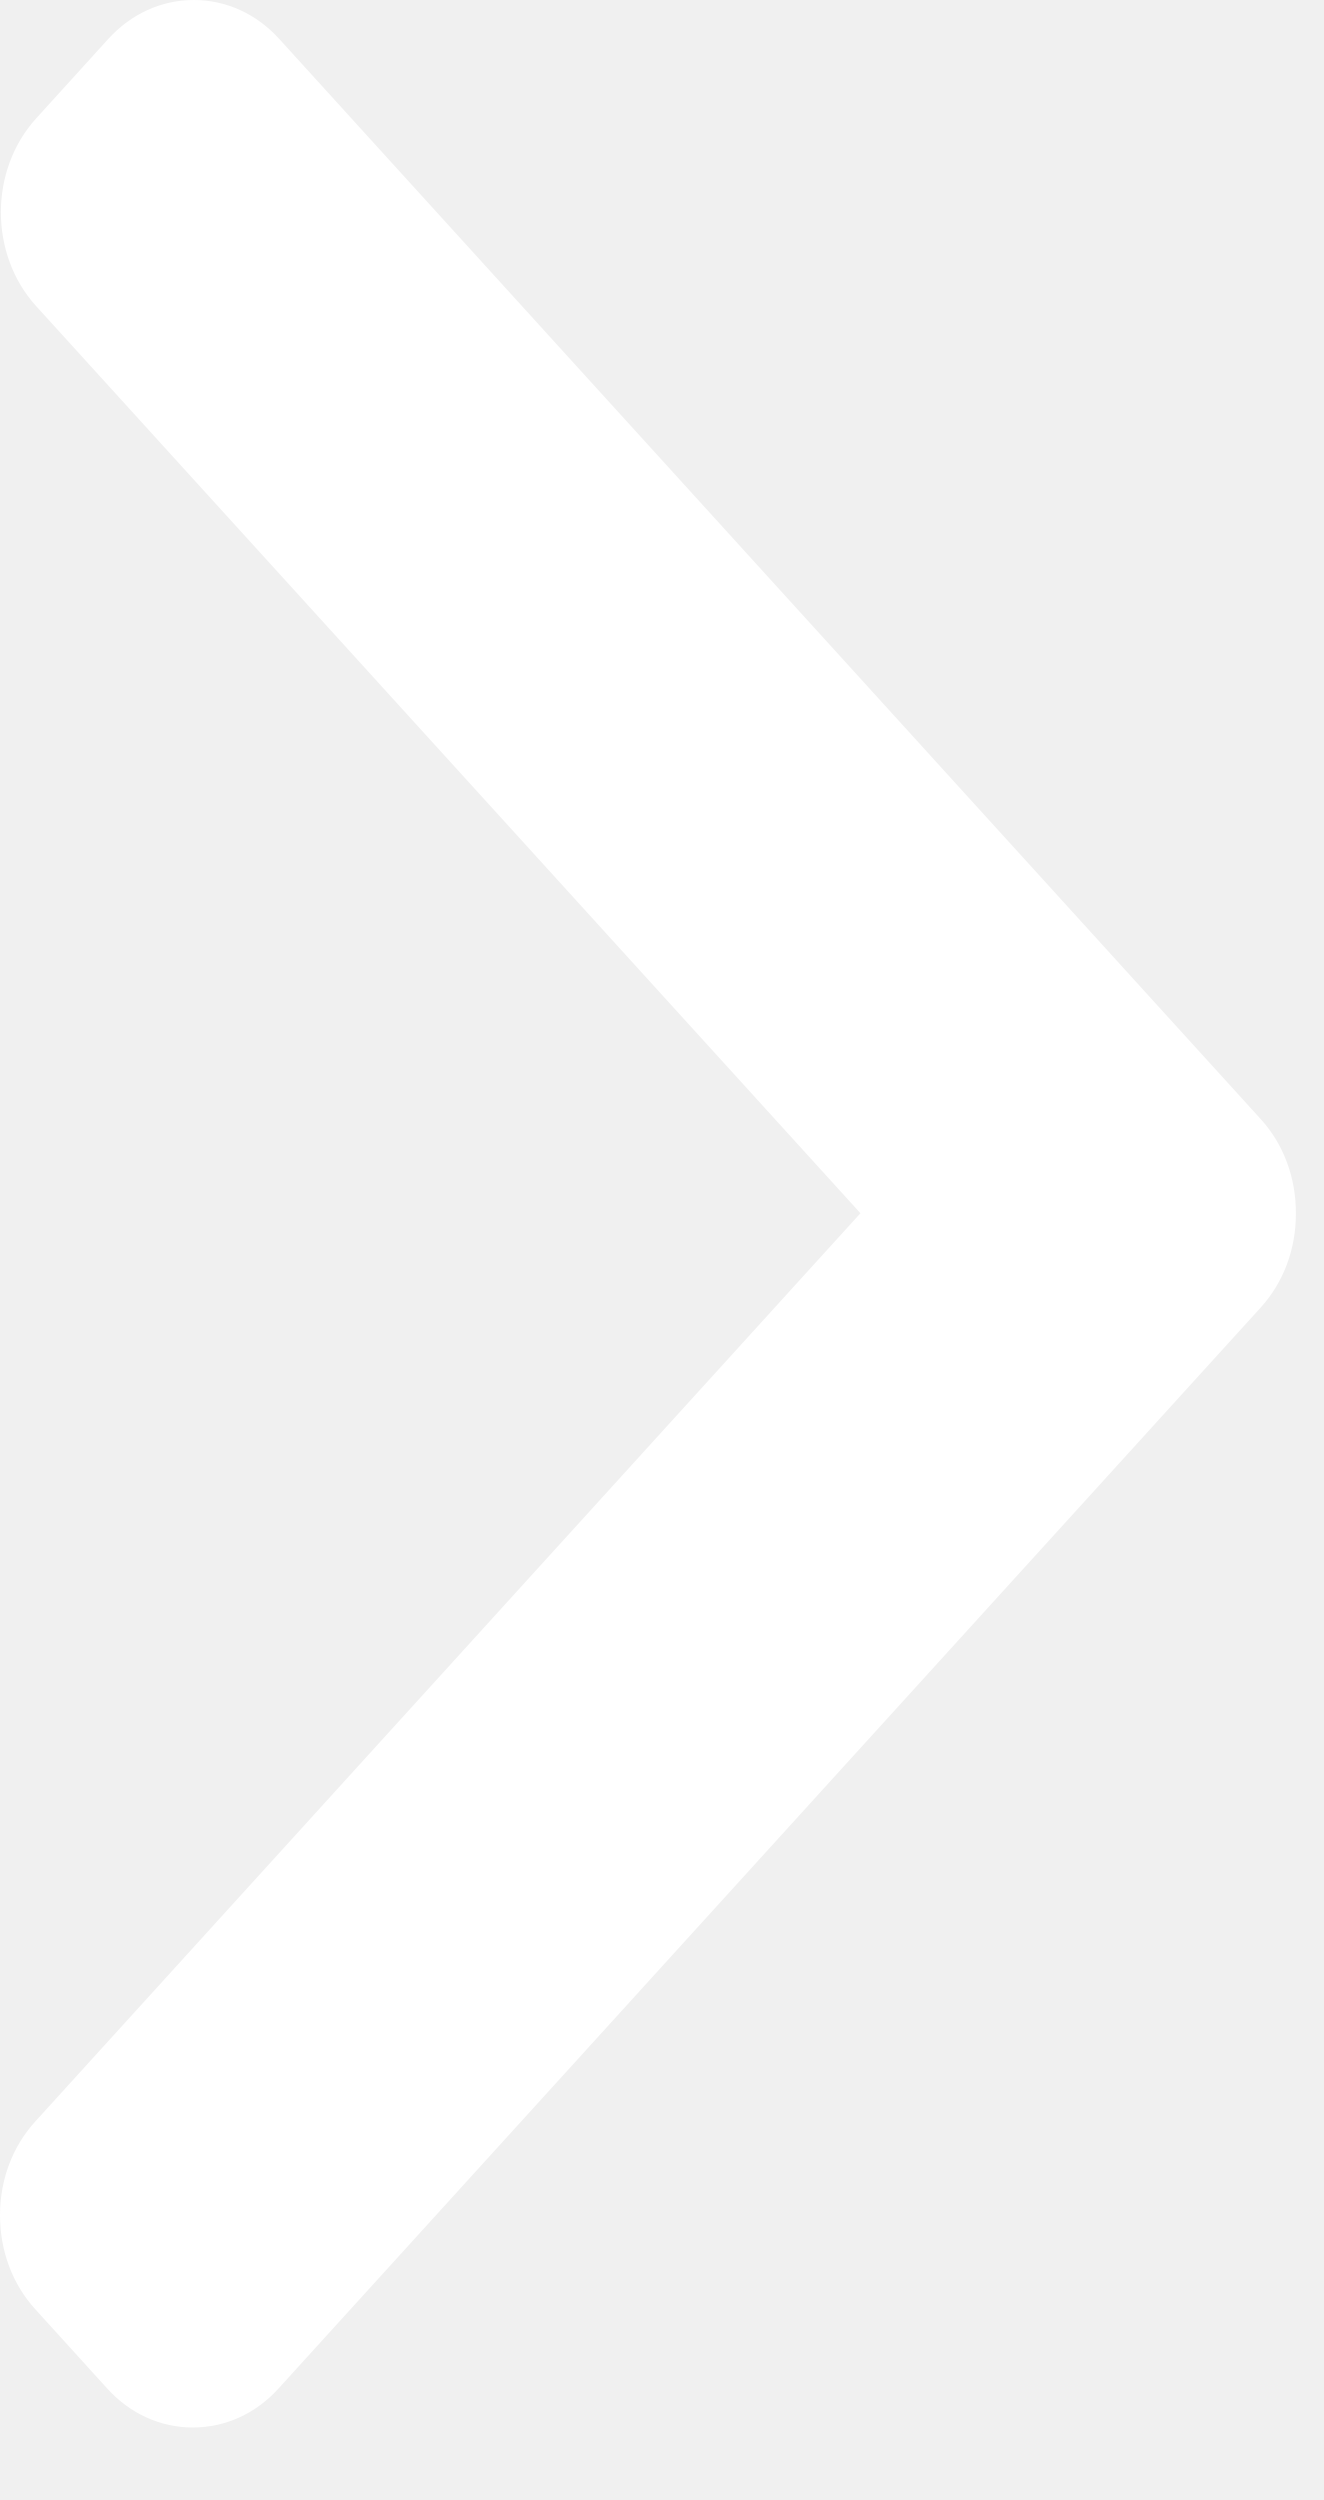
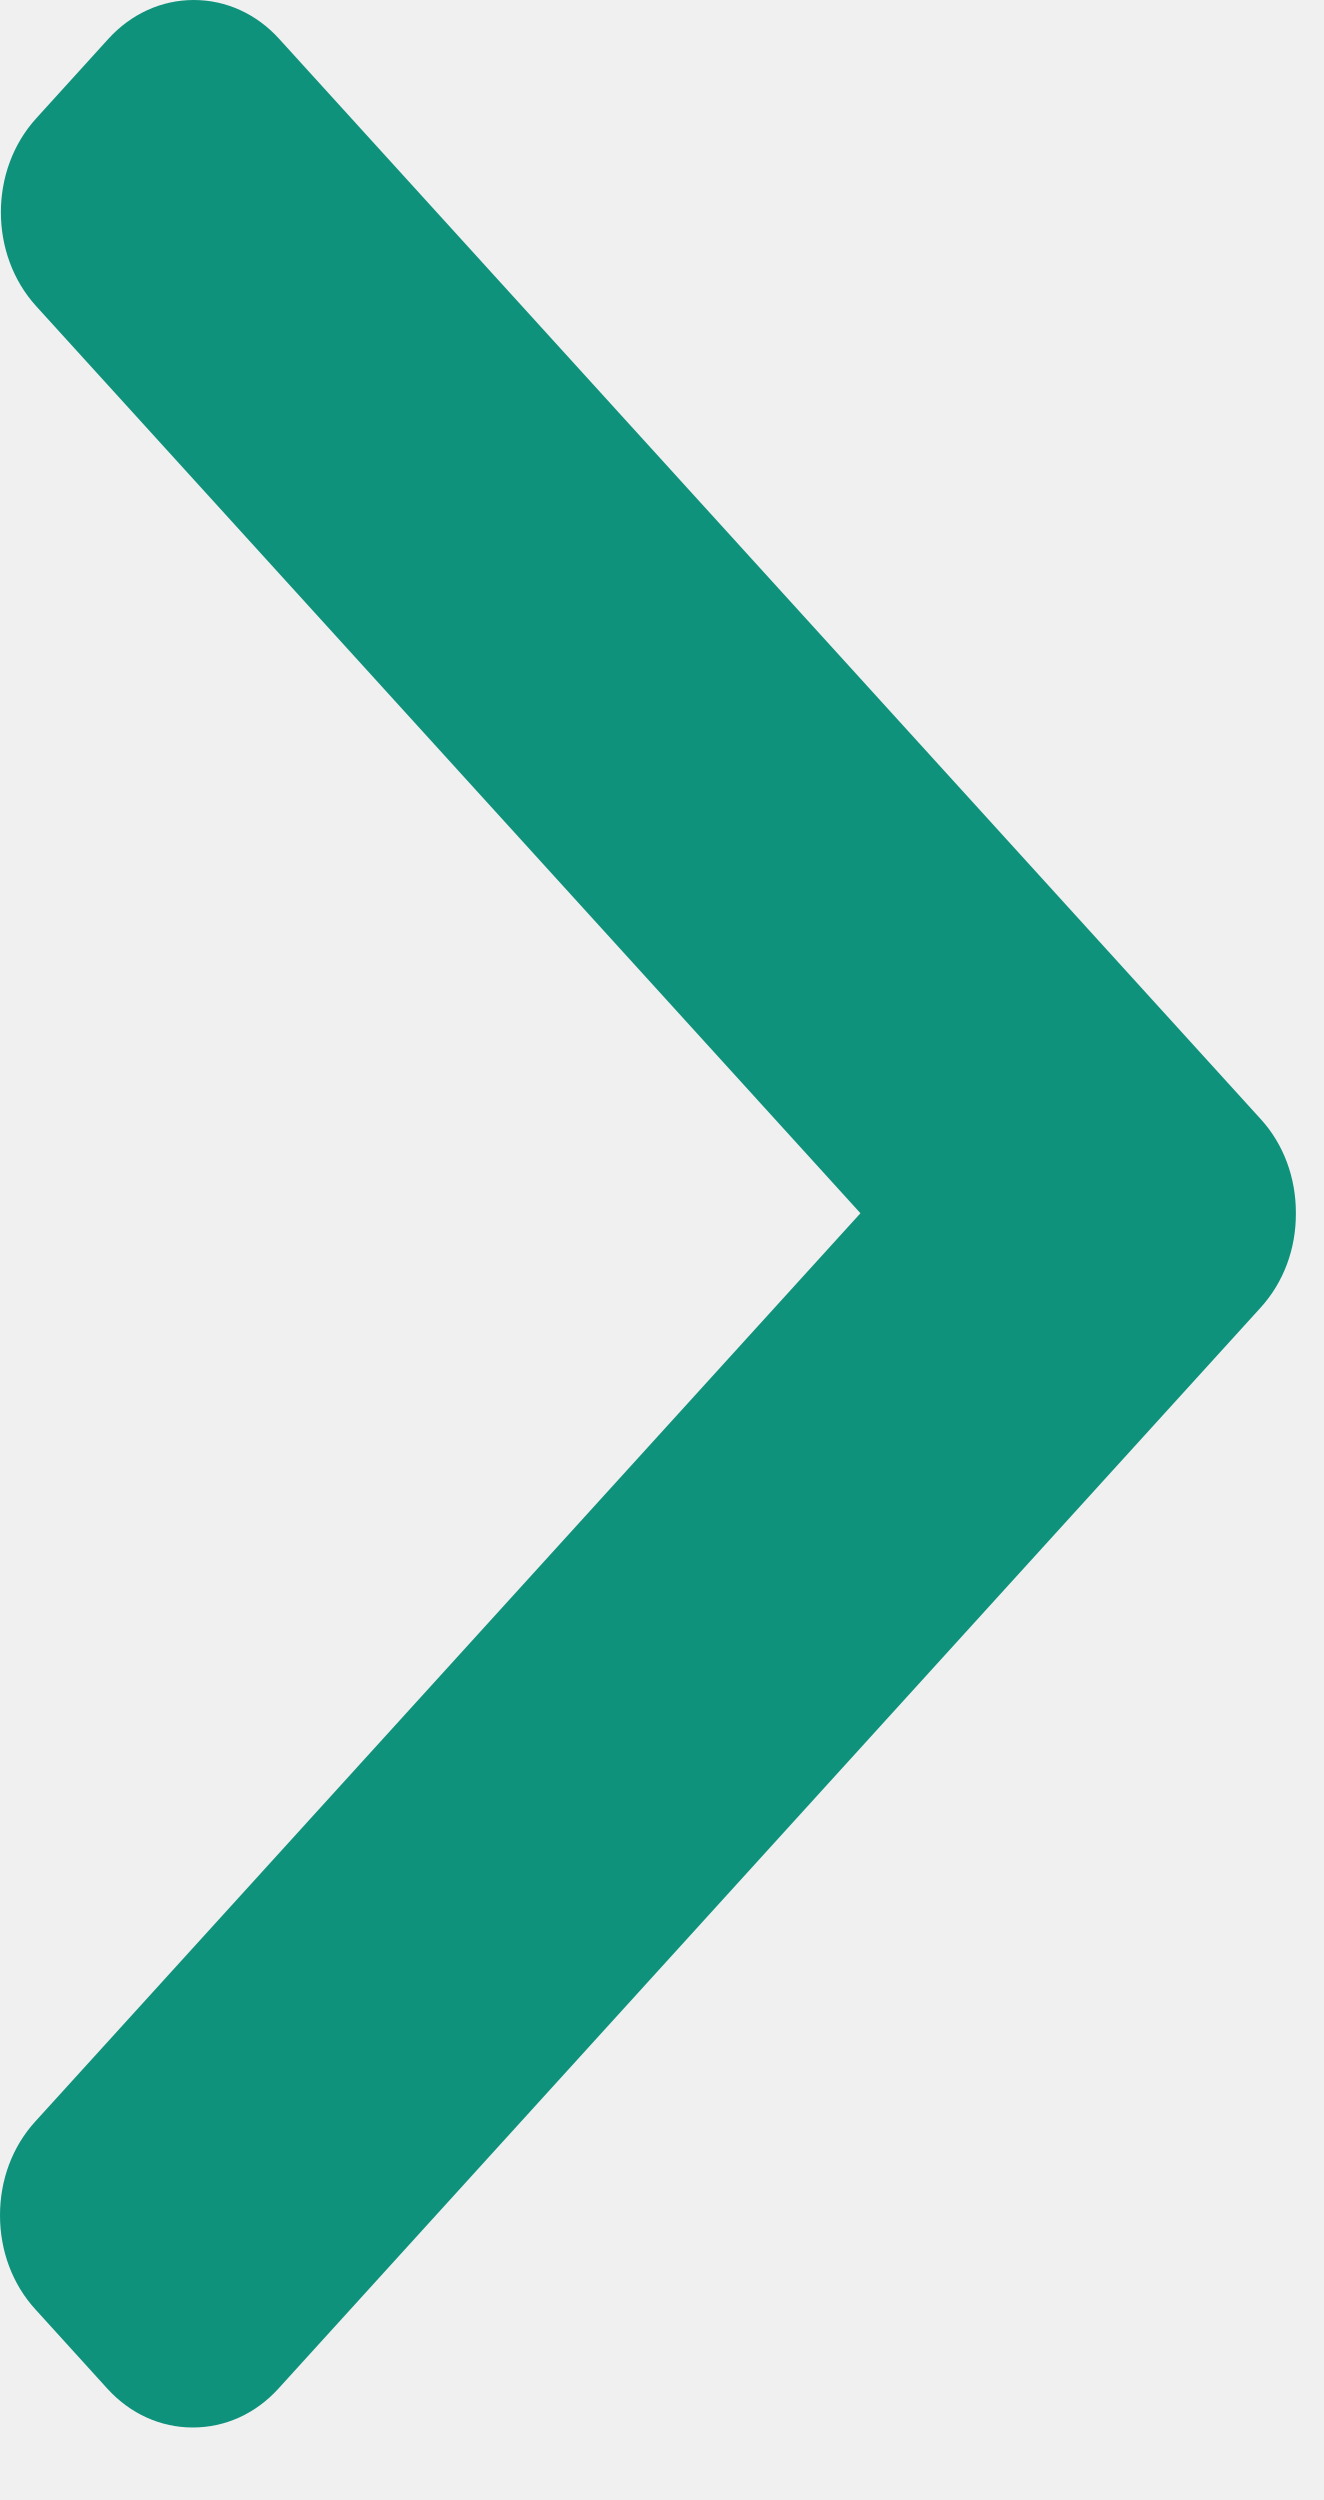
<svg xmlns="http://www.w3.org/2000/svg" width="9" height="17" viewBox="0 0 9 17" fill="none">
-   <path d="M8.573 7.61L1.898 0.264C1.744 0.094 1.537 0 1.318 0C1.098 0 0.892 0.094 0.737 0.264L0.246 0.805C-0.074 1.157 -0.074 1.73 0.246 2.082L5.851 8.25L0.24 14.426C0.085 14.596 0 14.822 0 15.064C0 15.306 0.085 15.533 0.24 15.703L0.731 16.244C0.886 16.414 1.092 16.507 1.311 16.507C1.531 16.507 1.737 16.414 1.892 16.244L8.573 8.891C8.728 8.72 8.813 8.493 8.812 8.251C8.813 8.008 8.728 7.78 8.573 7.61Z" fill="white" />
+   <path d="M8.573 7.61L1.898 0.264C1.744 0.094 1.537 0 1.318 0C1.098 0 0.892 0.094 0.737 0.264L0.246 0.805C-0.074 1.157 -0.074 1.73 0.246 2.082L5.851 8.25L0.24 14.426C0.085 14.596 0 14.822 0 15.064C0 15.306 0.085 15.533 0.24 15.703L0.731 16.244C0.886 16.414 1.092 16.507 1.311 16.507C1.531 16.507 1.737 16.414 1.892 16.244L8.573 8.891C8.728 8.72 8.813 8.493 8.812 8.251C8.813 8.008 8.728 7.78 8.573 7.61Z" fill="#0F927C" />
</svg>
